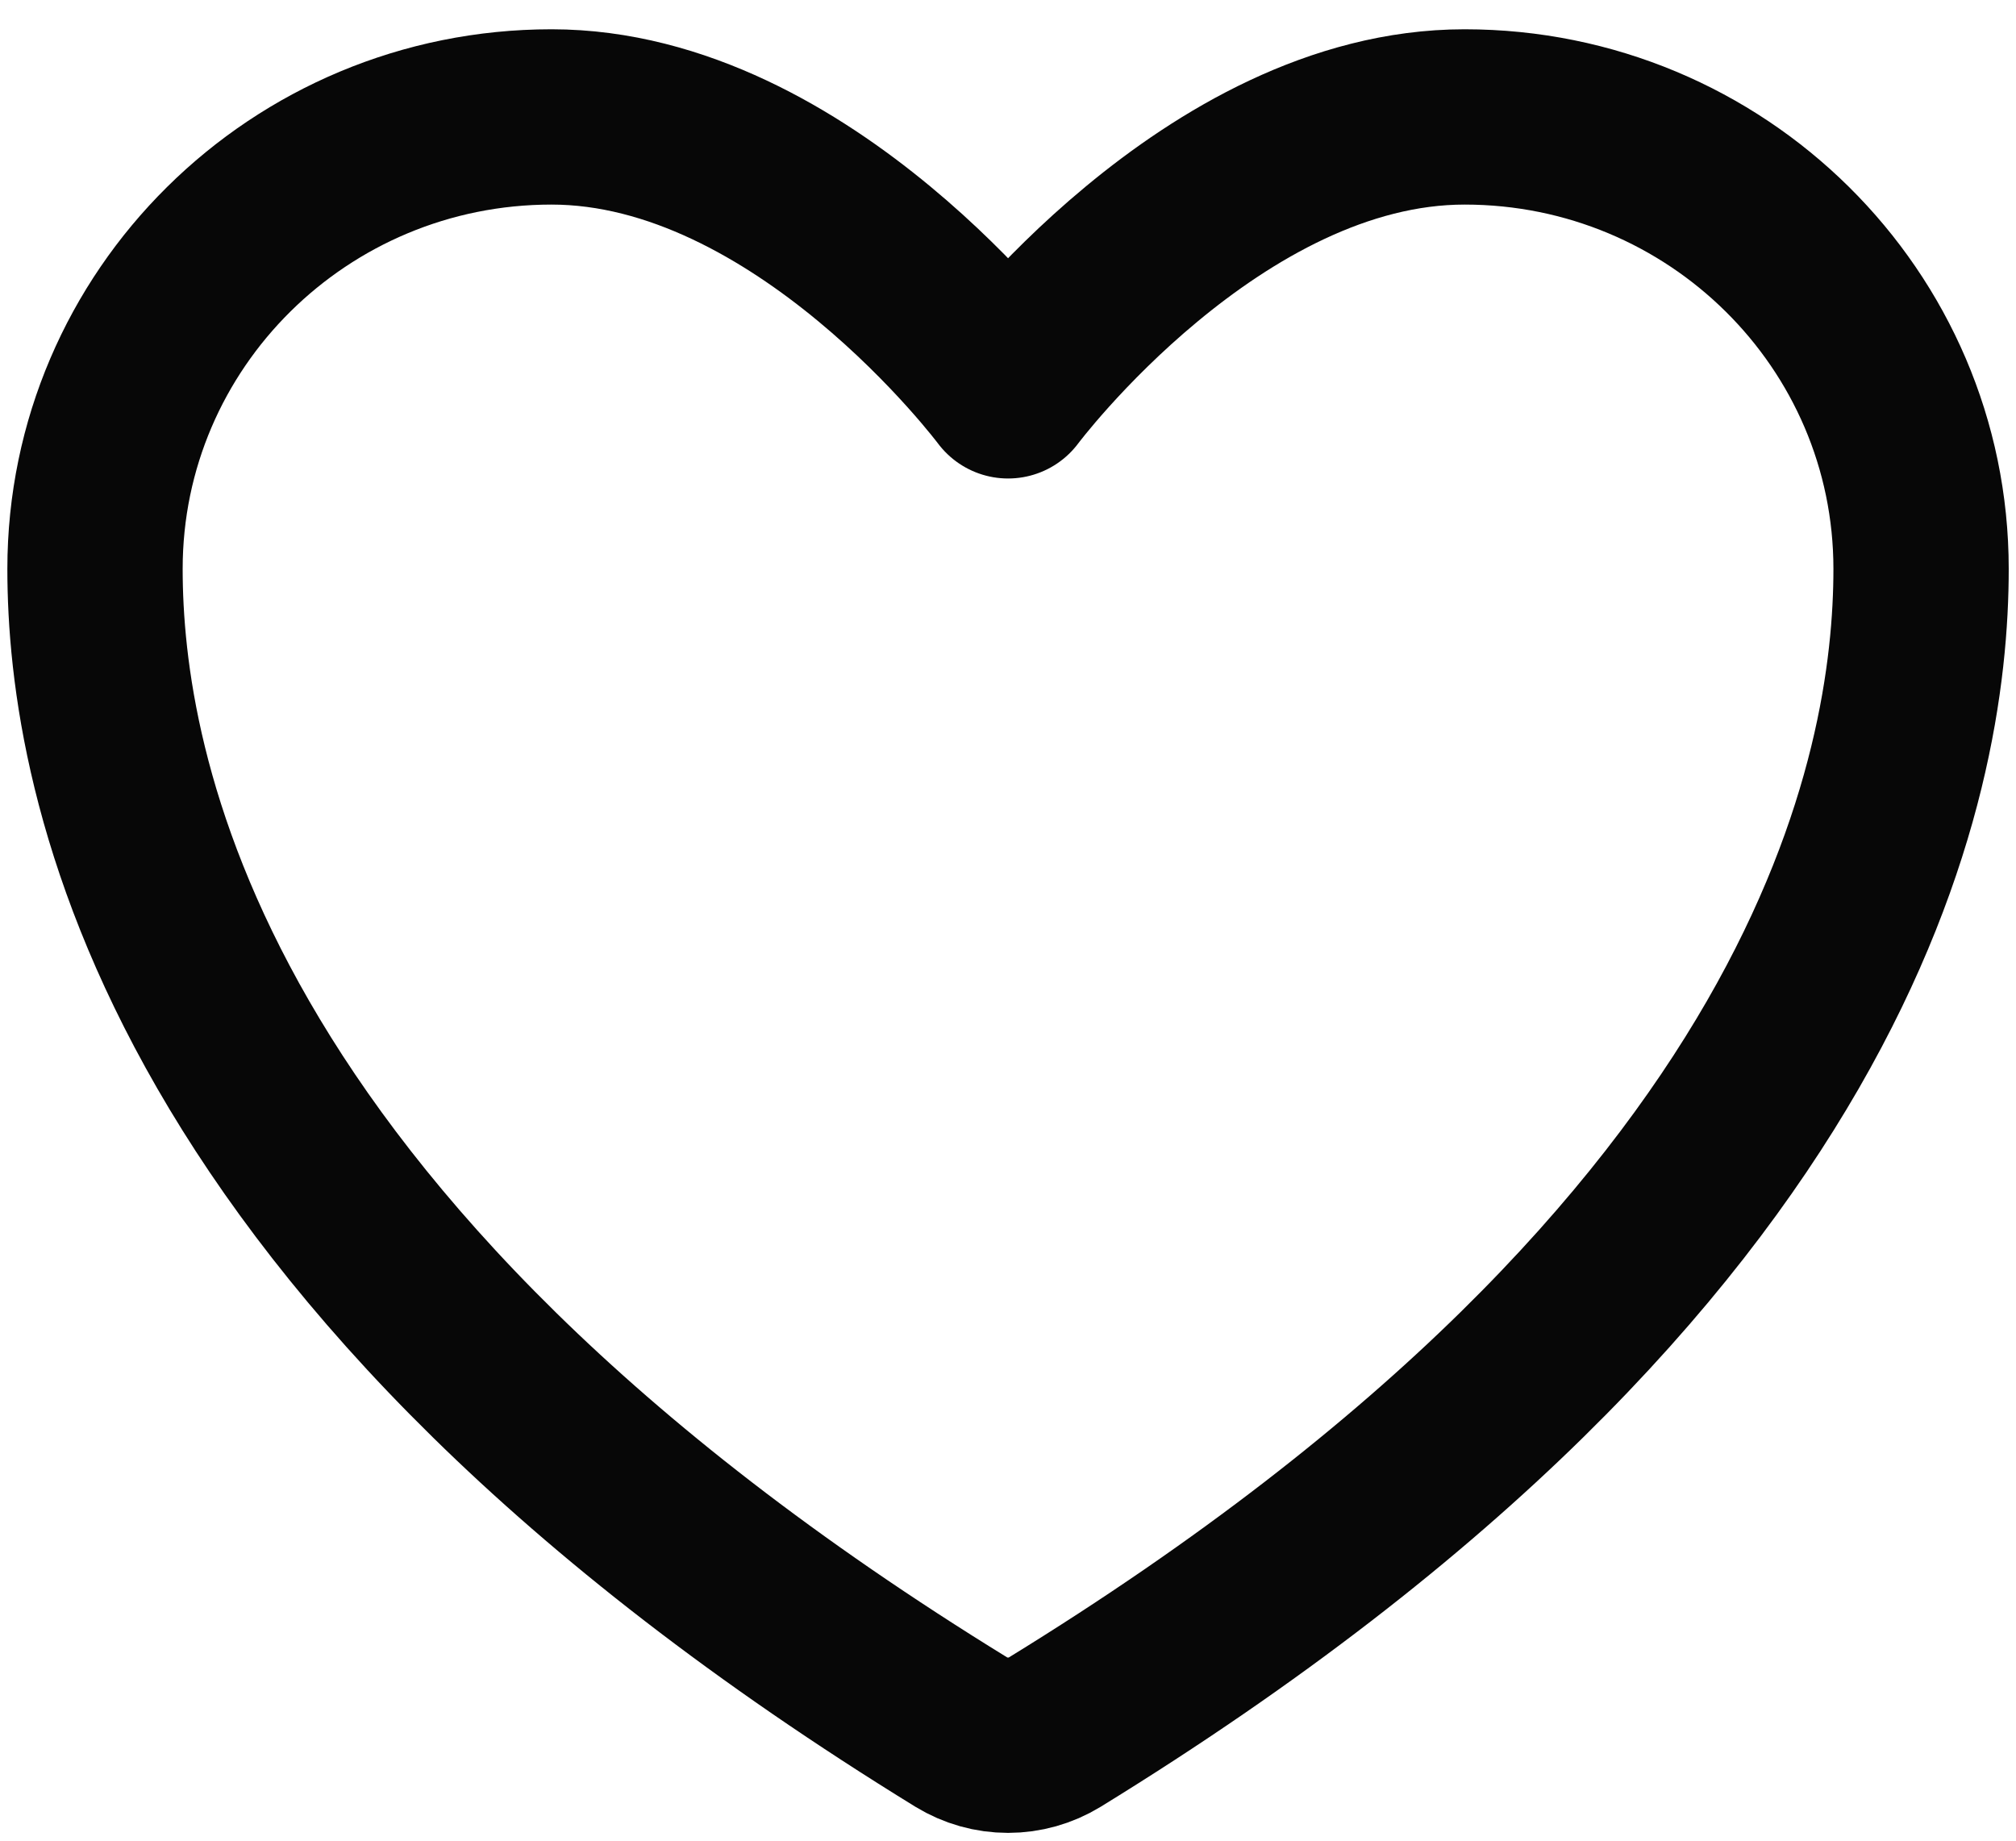
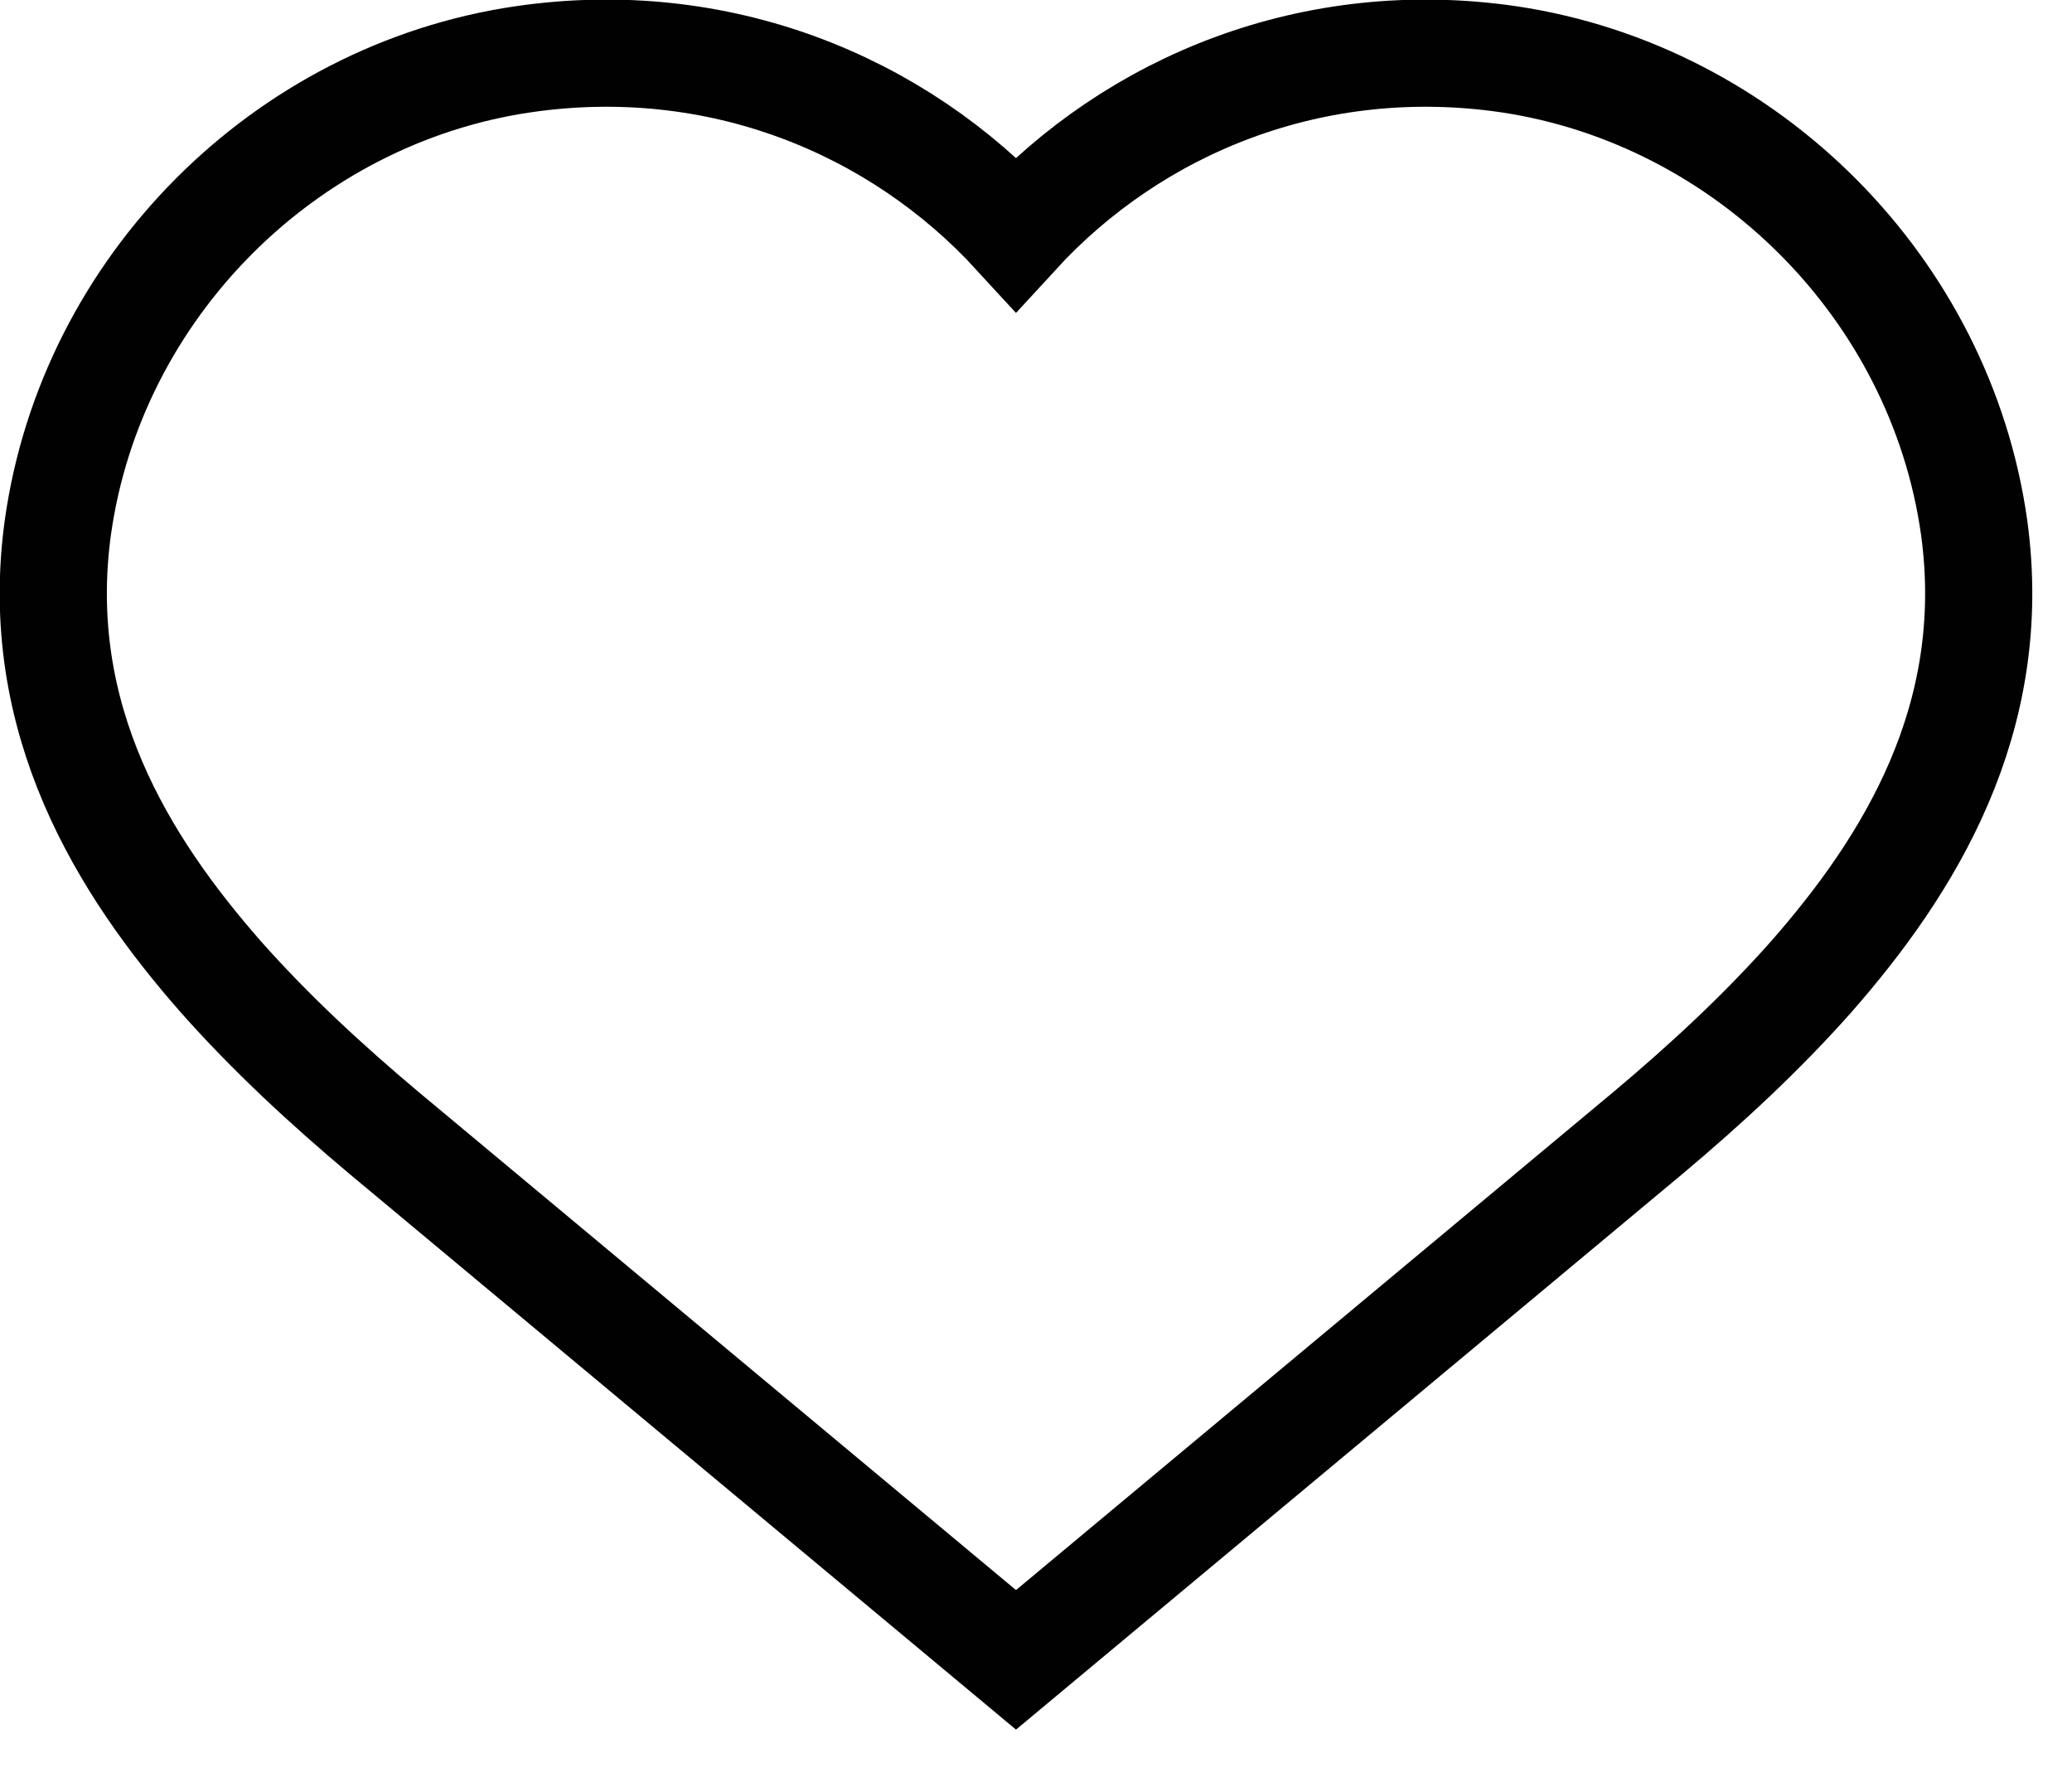
- <svg xmlns="http://www.w3.org/2000/svg" width="23" height="21" viewBox="0 0 23 21" fill="none">
-   <path d="M6.292 1.334C3.416 1.334 1.084 3.642 1.084 6.49C1.084 8.789 1.995 14.245 10.967 19.761C11.128 19.859 11.312 19.911 11.501 19.911C11.689 19.911 11.873 19.859 12.034 19.761C21.006 14.245 21.917 8.789 21.917 6.49C21.917 3.642 19.585 1.334 16.709 1.334C13.833 1.334 11.501 4.459 11.501 4.459C11.501 4.459 9.168 1.334 6.292 1.334Z" stroke="#070707" stroke-width="2" stroke-linecap="round" stroke-linejoin="round" />
+ <svg xmlns="http://www.w3.org/2000/svg" width="29" height="25" viewBox="0 0 29 25" fill="none">
+   <path d="M23.06 15.86C23.87 15.18 24.65 14.46 25.35 13.67C26.71 12.12 28 10.07 27.63 7.38C27.16 4.04 24.46 1.33 21.12 0.83C18.39 0.43 15.88 1.46 14.22 3.27C12.56 1.46 10.05 0.43 7.32 0.83C3.98 1.32 1.28 4.03 0.81 7.38C0.44 10.07 1.73 12.12 3.09 13.67C3.79 14.46 4.57 15.18 5.38 15.86L14.22 23.23L23.06 15.86Z" stroke="#010101" stroke-width="1.5" stroke-miterlimit="10" />
</svg>
